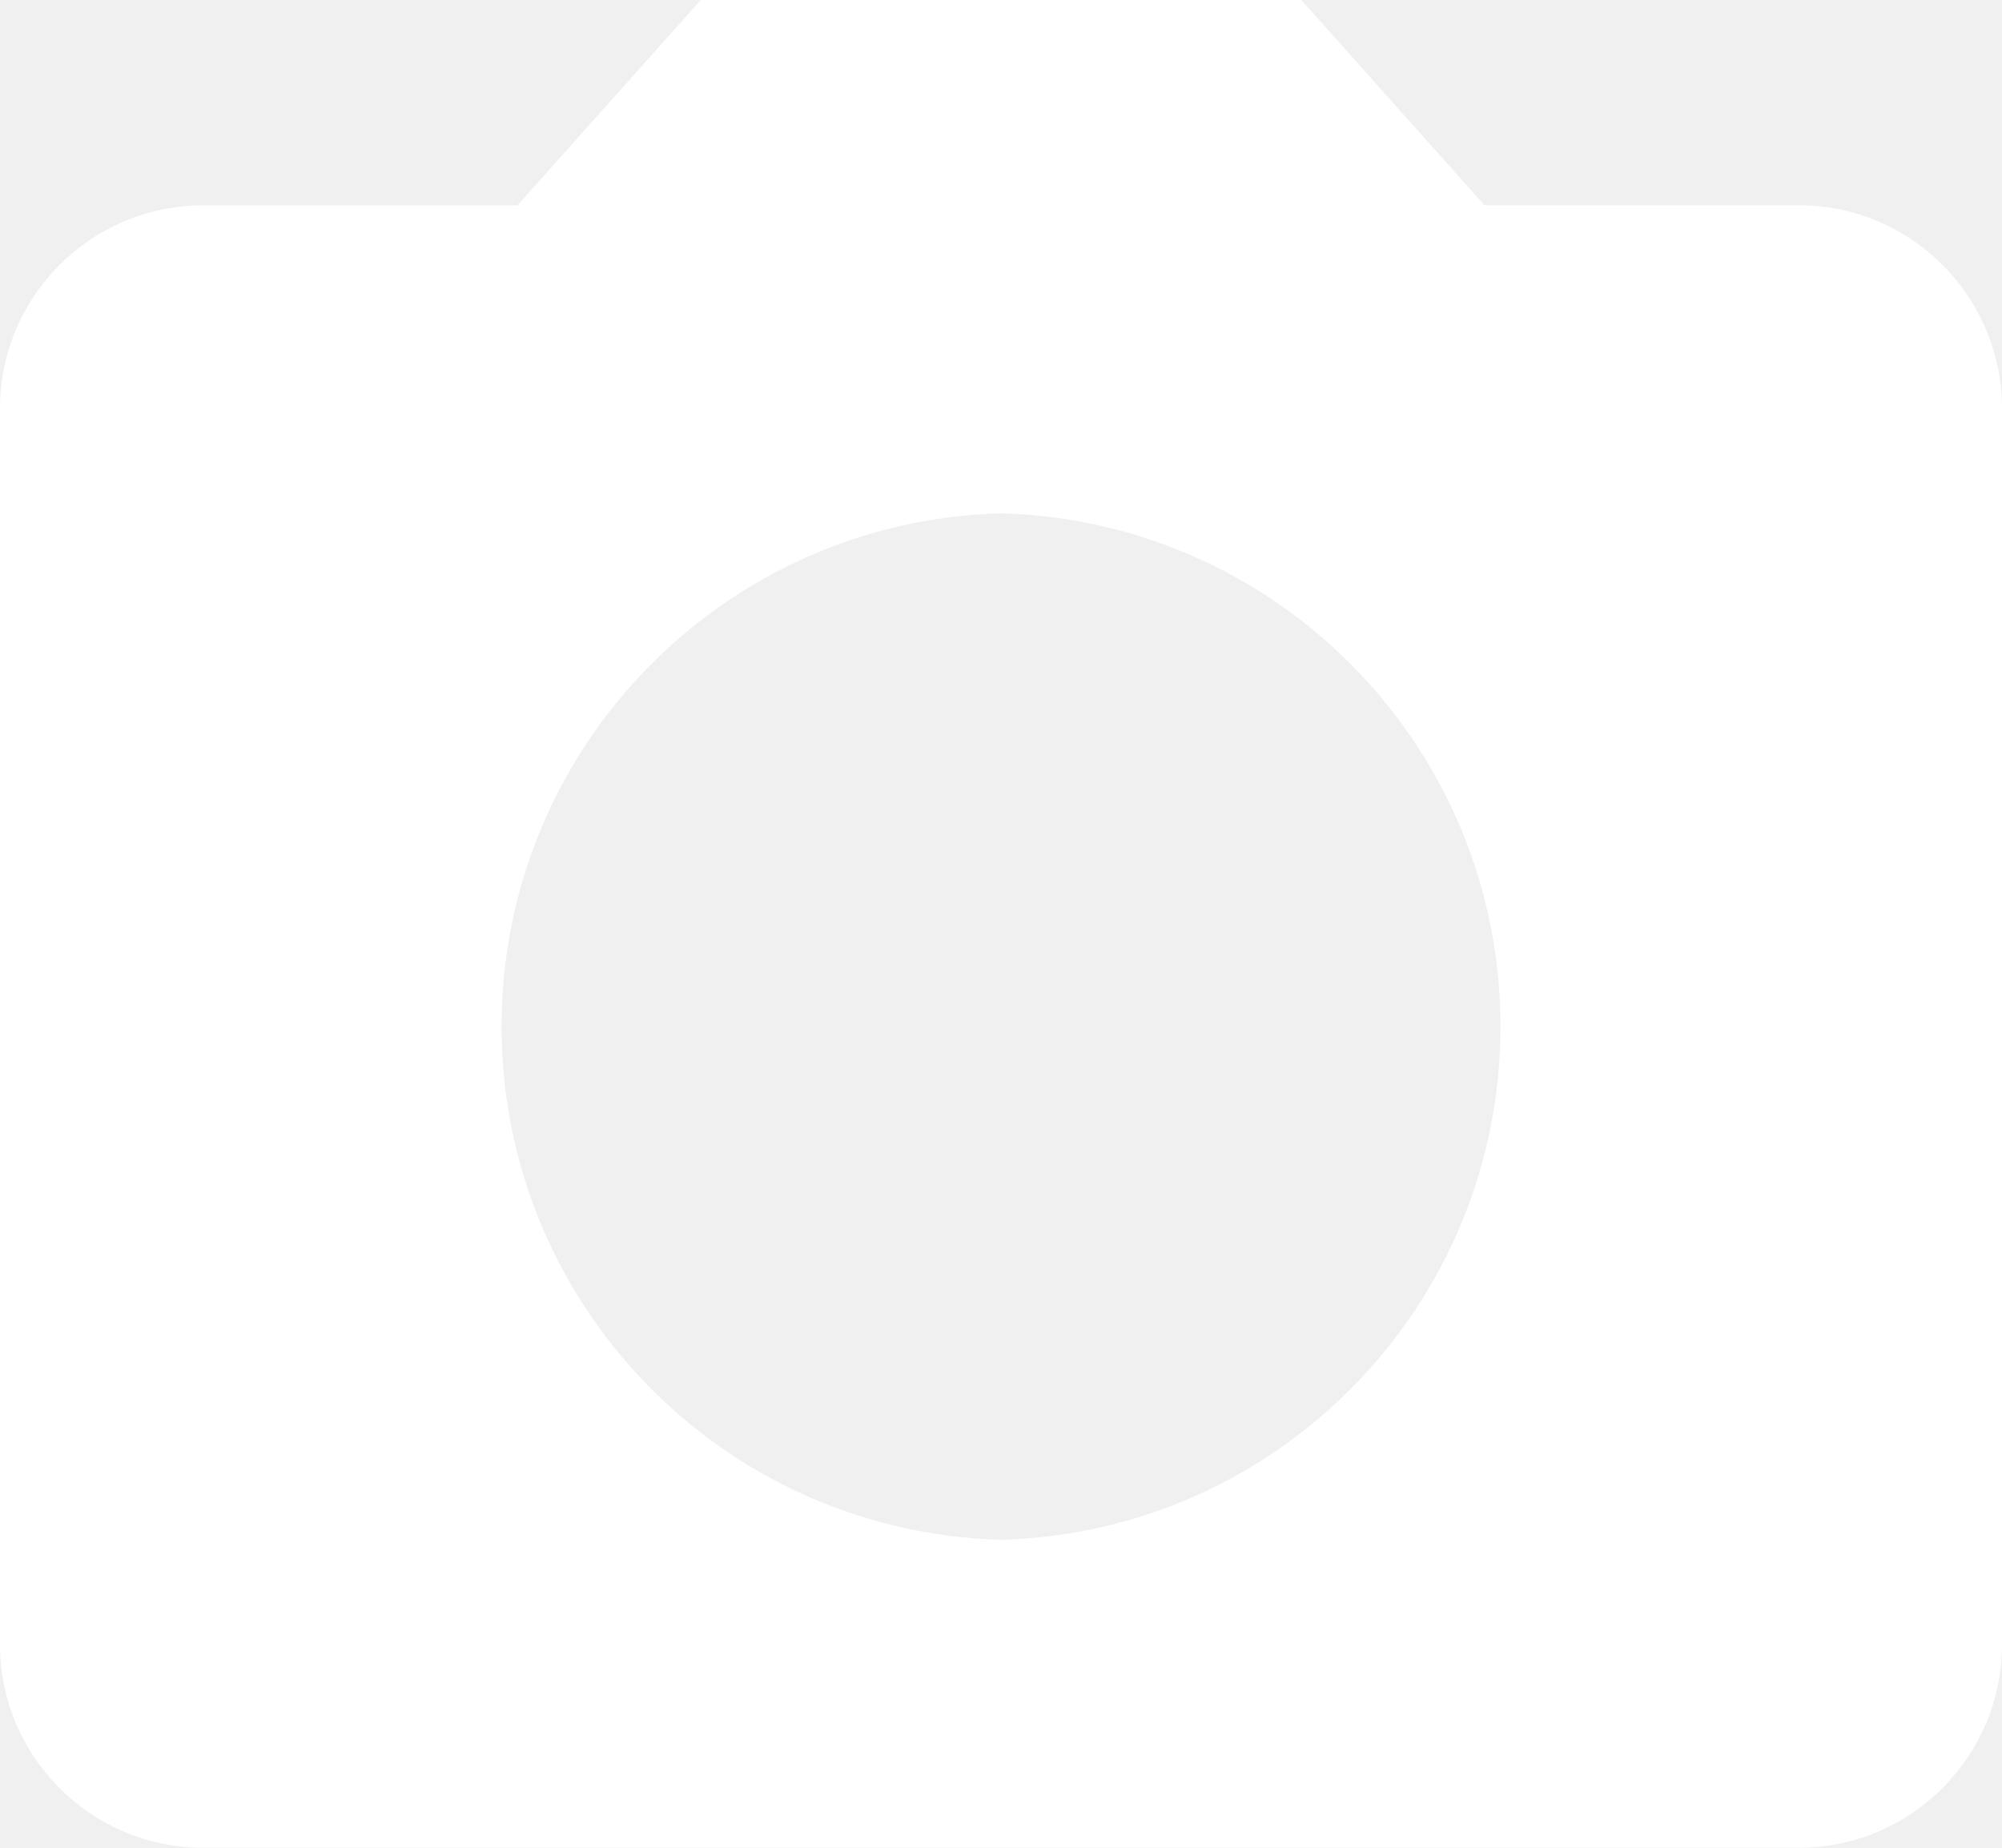
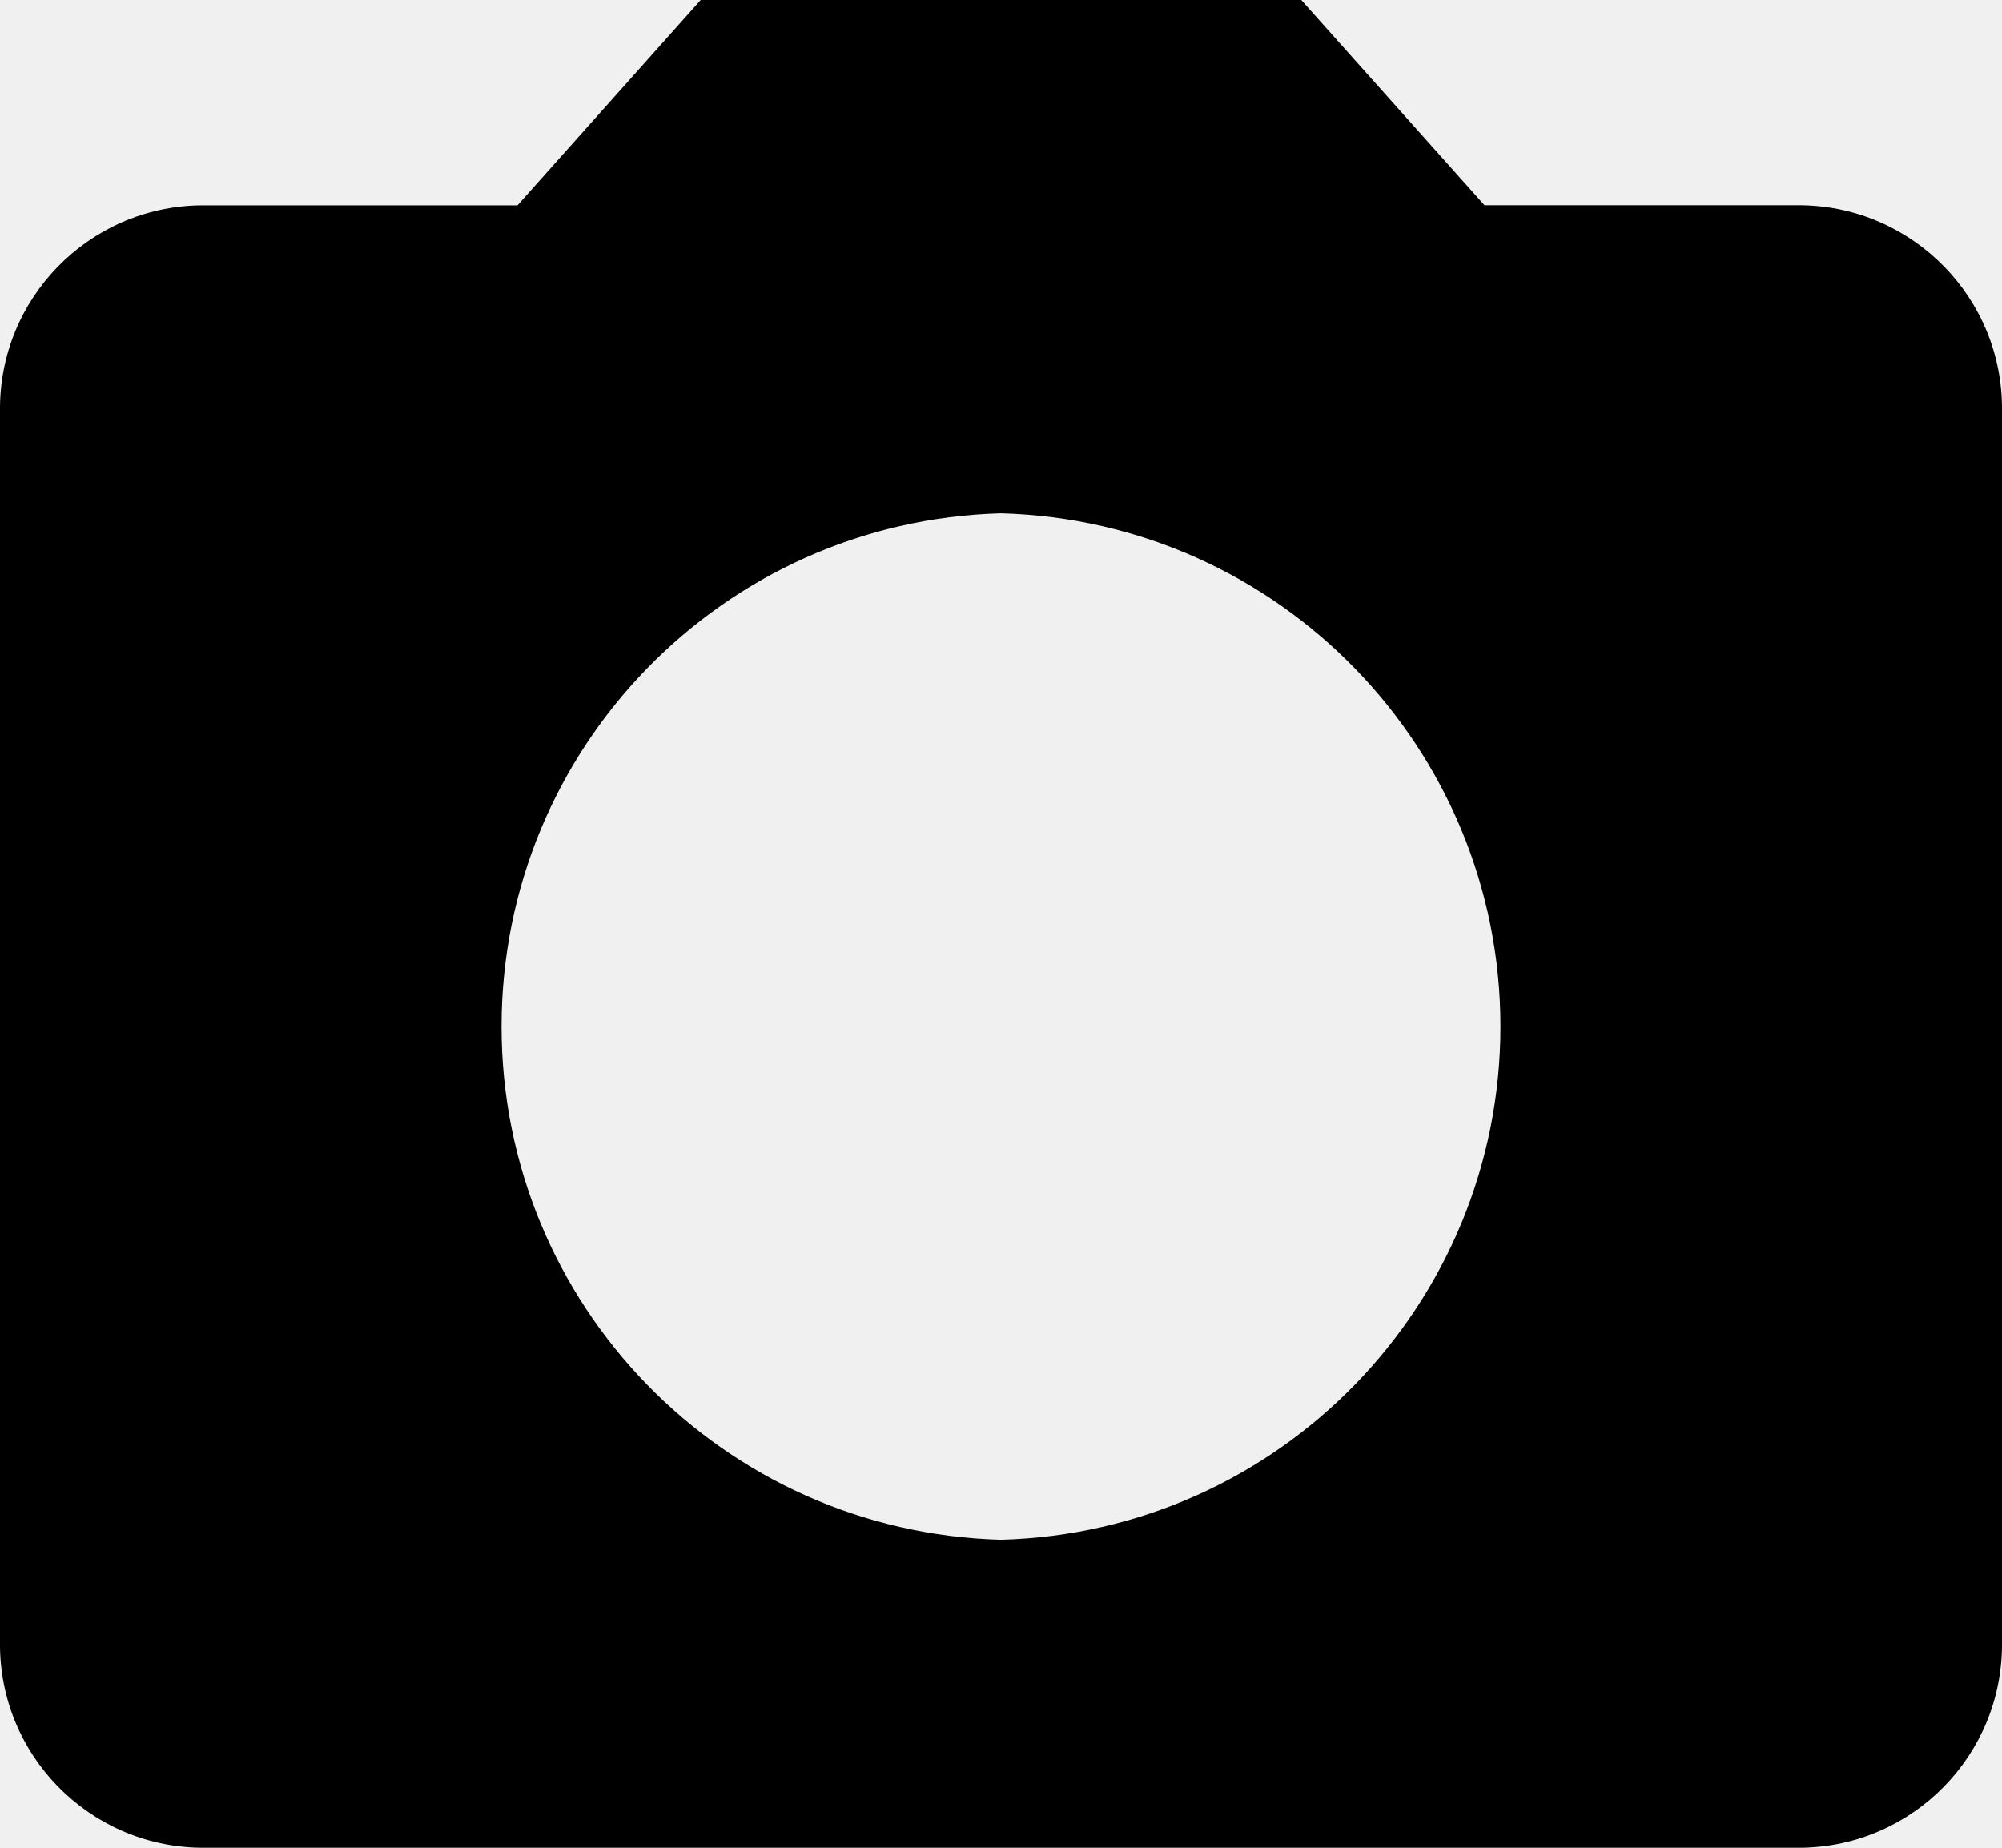
- <svg xmlns="http://www.w3.org/2000/svg" width="26" height="24" viewBox="0 0 26 24">
-   <path id="Path_2" data-name="Path 2" d="M12.1,3,9.721,5.667H5.6A2.642,2.642,0,0,0,3,8.333v16A2.642,2.642,0,0,0,5.6,27H26.4A2.642,2.642,0,0,0,29,24.333v-16a2.642,2.642,0,0,0-2.6-2.667H22.279L19.9,3ZM16,23A6.669,6.669,0,0,1,16,9.667,6.669,6.669,0,0,1,16,23Z" transform="translate(-3 -3)" fill="#fff" />
+ <svg xmlns="http://www.w3.org/2000/svg" class="icon_camera icon_svg" width="26" height="24" viewBox="0 0 26 24">
+   <path id="Path_2" data-name="Path 2" d="M12.1,3,9.721,5.667H5.6A2.642,2.642,0,0,0,3,8.333v16A2.642,2.642,0,0,0,5.6,27H26.4A2.642,2.642,0,0,0,29,24.333v-16a2.642,2.642,0,0,0-2.6-2.667H22.279L19.9,3ZM16,23A6.669,6.669,0,0,1,16,9.667,6.669,6.669,0,0,1,16,23Z" transform="translate(-3 -3)" />
</svg>
